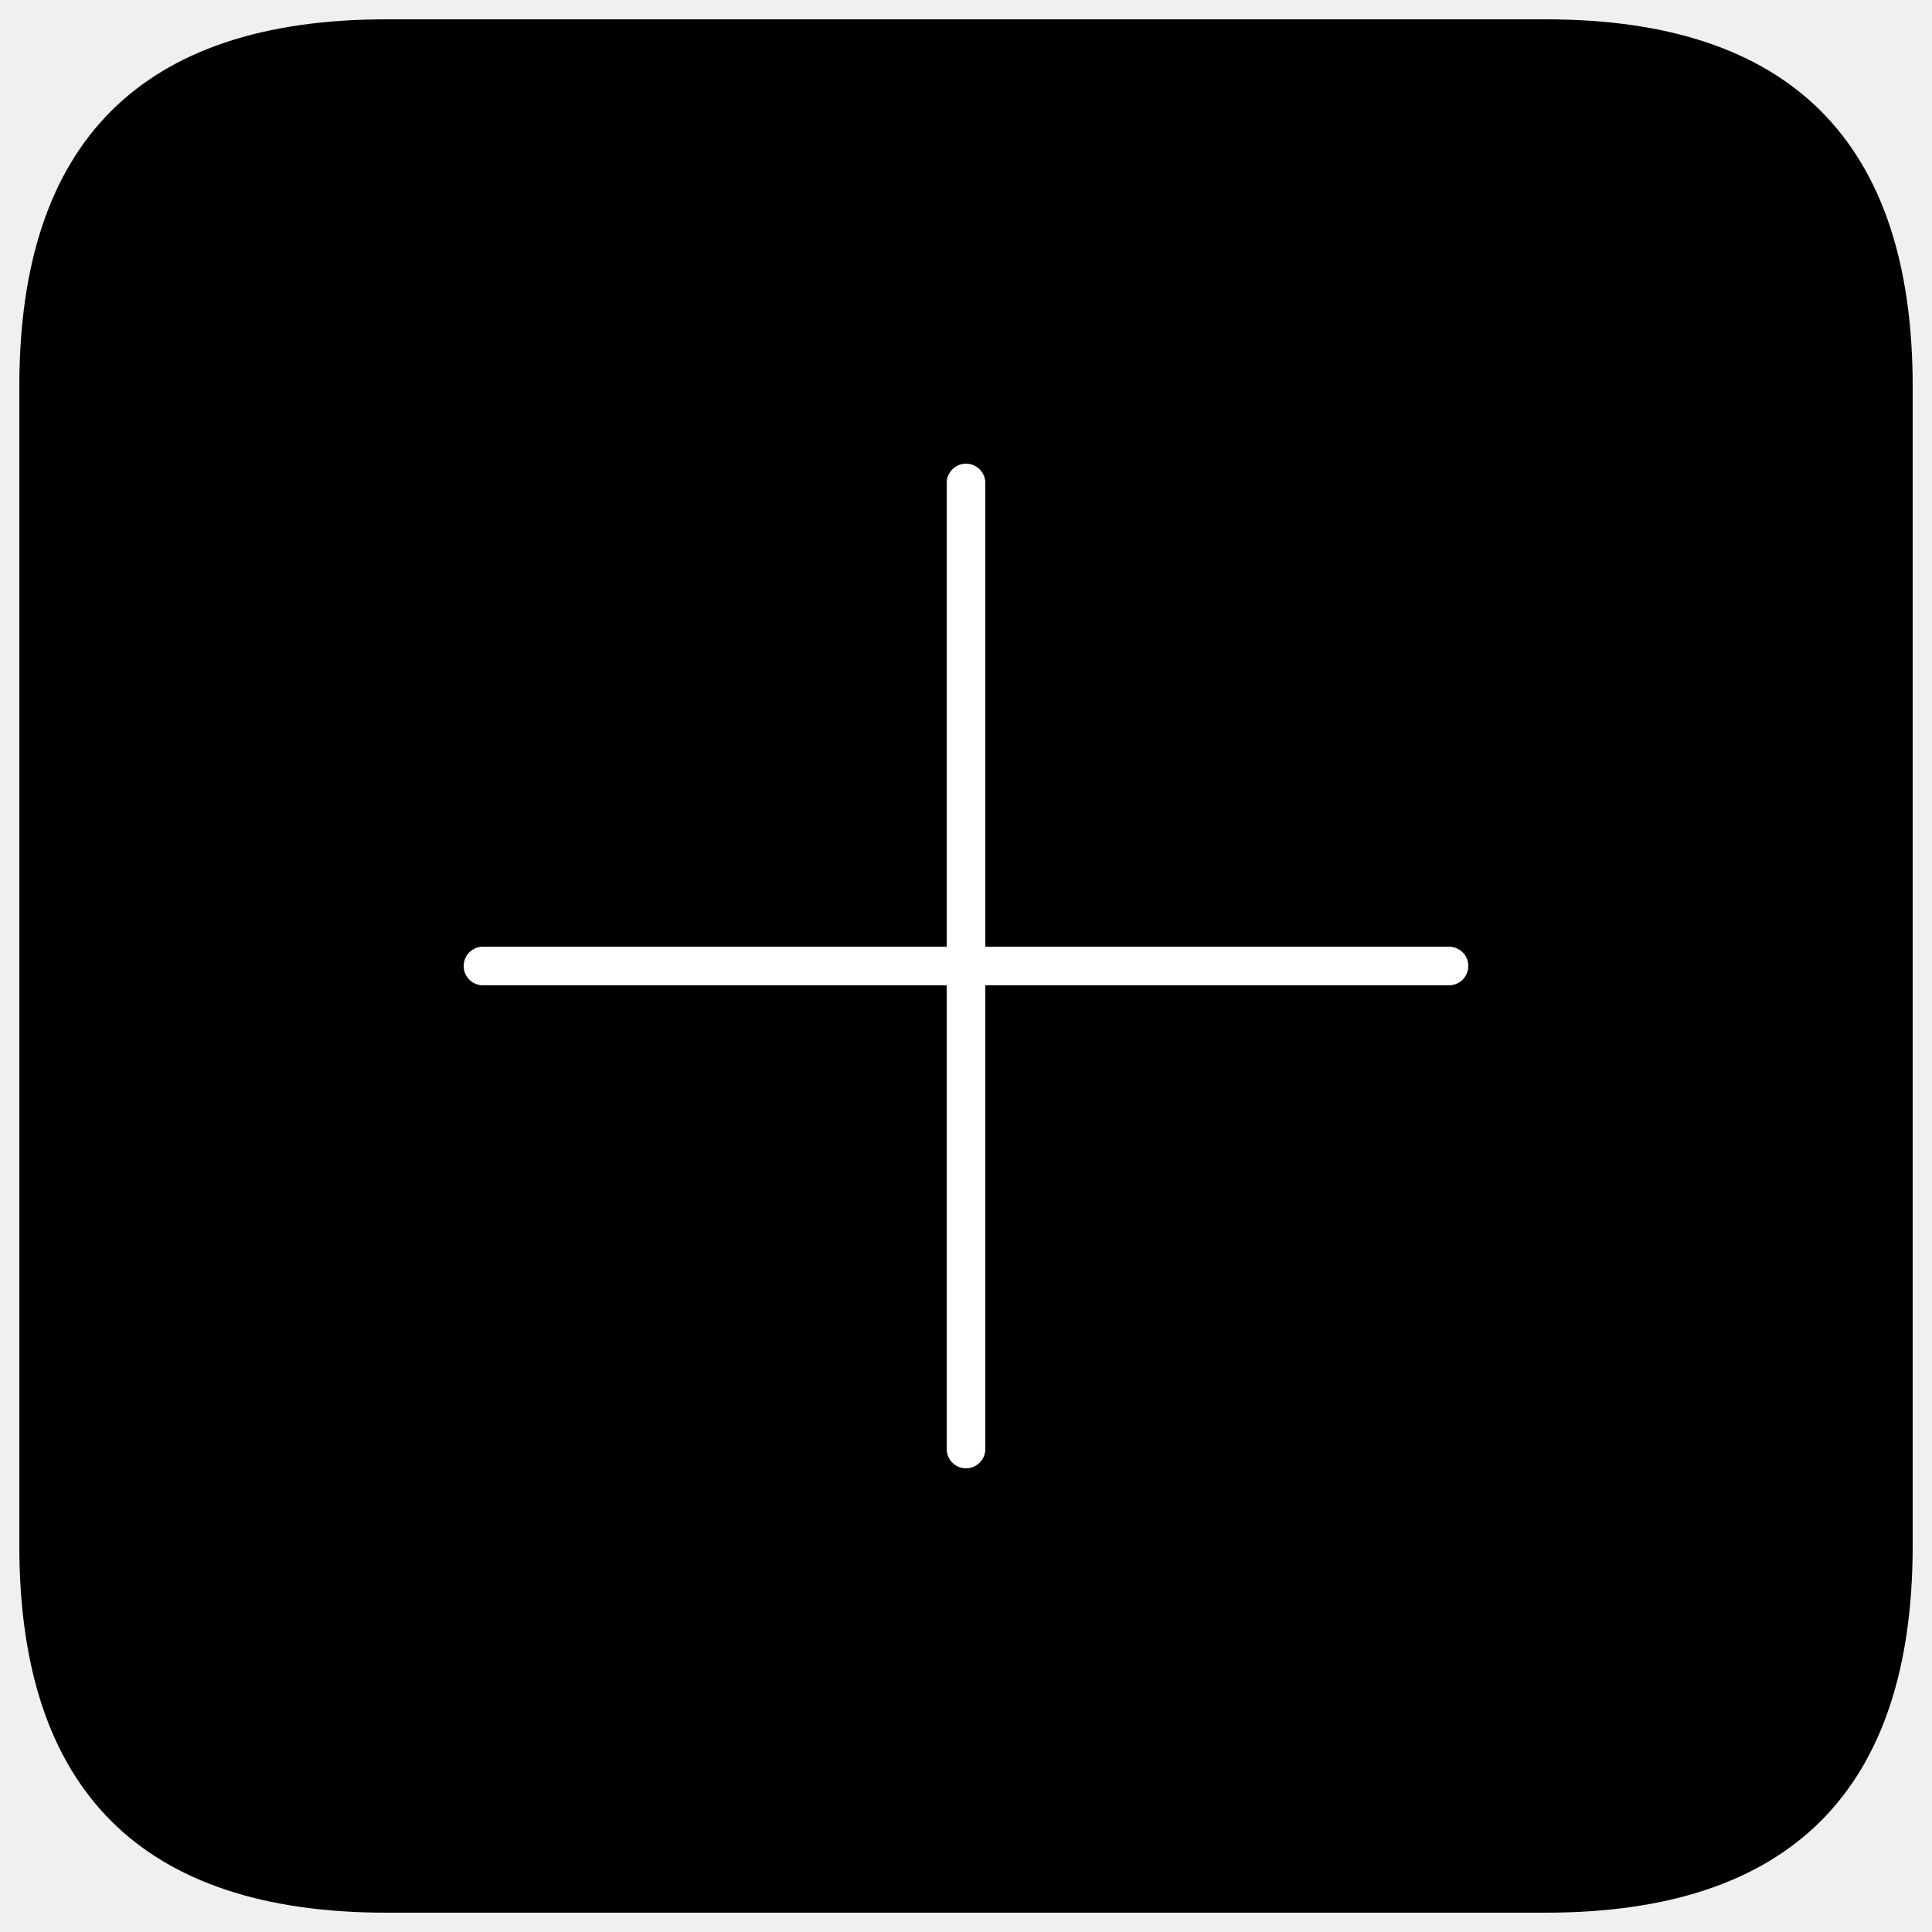
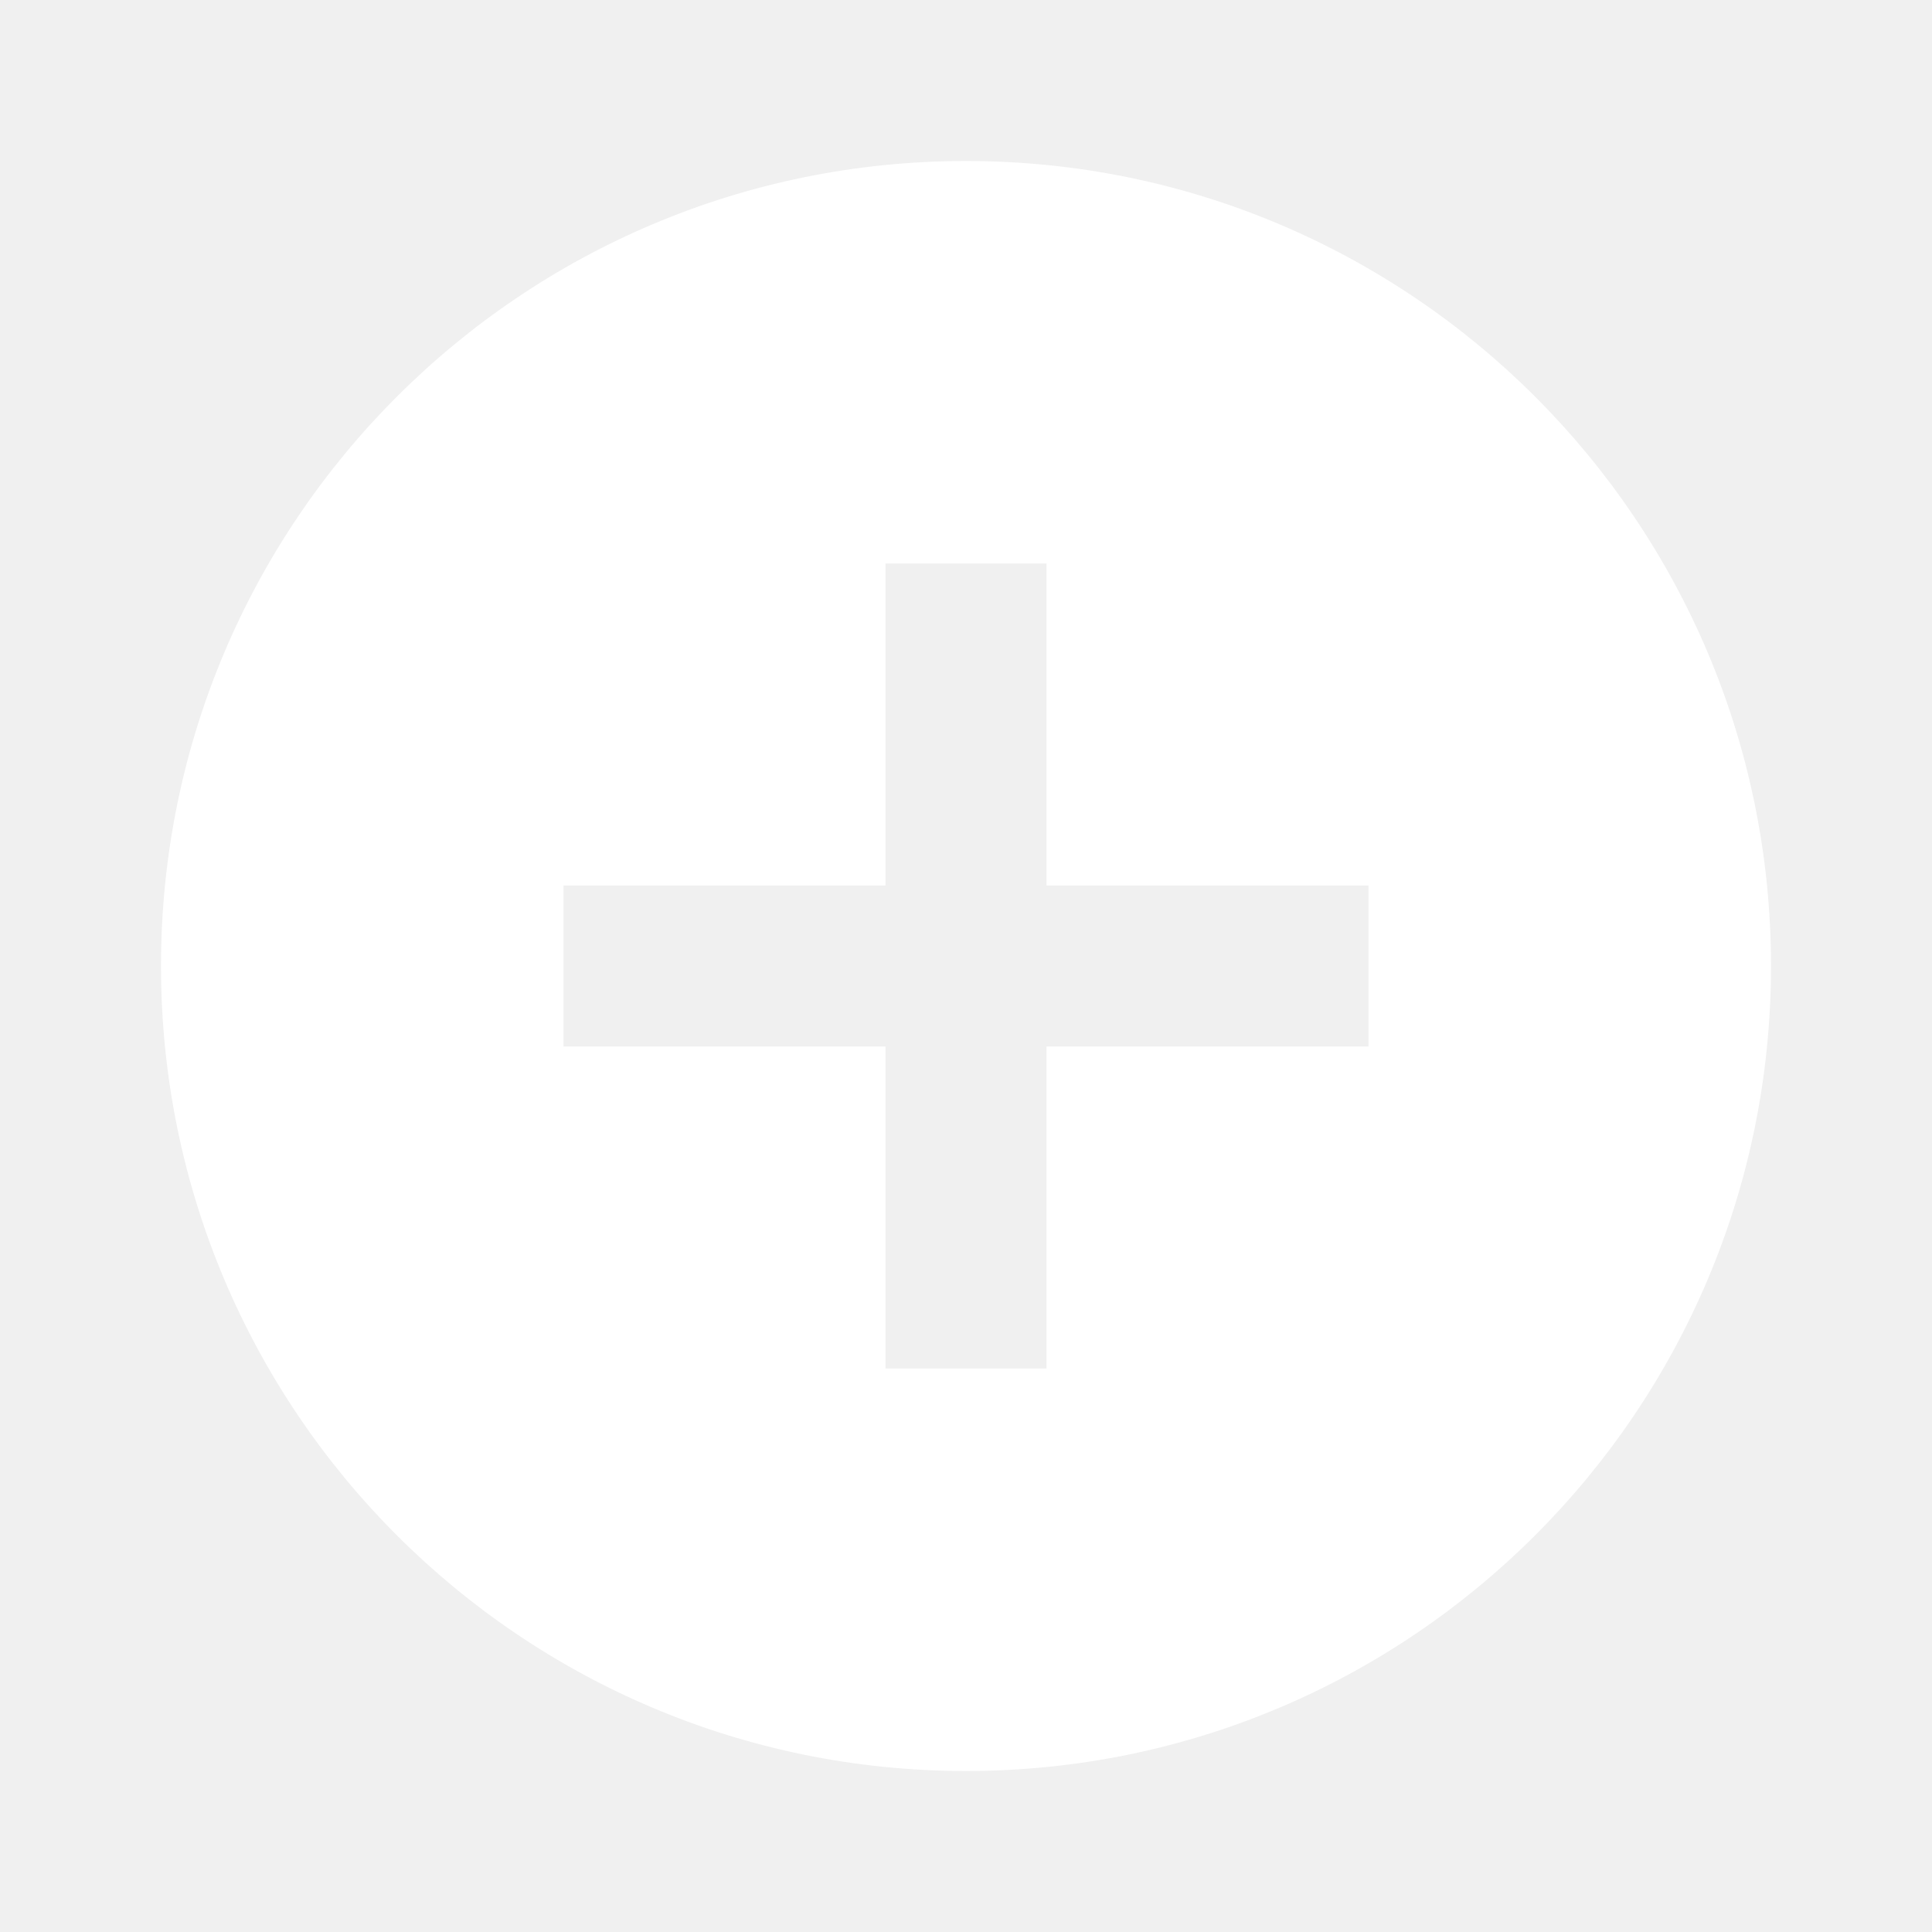
- <svg xmlns="http://www.w3.org/2000/svg" version="1.1" width="100px" height="100px" viewBox="0 0 100 100">
-   <path fill="#000" stroke="none" stroke-width="none" d="M20 1L80 1Q99 1 99 20L99 80Q99 99 80 99L20 99Q1 99 1 80L1 20Q1 1 20 1" />
-   <path fill="none" stroke="#fff" stroke-width="2" stroke-linecap="round" stroke-linejoin="round" d="M50 25L50 75M25 50L75 50" />
+ <svg xmlns="http://www.w3.org/2000/svg" viewBox="0 0 48 48" width="48px" height="48px">
+   <g id="surface18735056">
+     <path style=" stroke:none;fill-rule:nonzero;fill:rgb(100%,100%,100%);fill-opacity:1;" d="M 24 4 C 12.953 4 4 12.953 4 24 C 4 35.047 12.953 44 24 44 C 35.047 44 44 35.047 44 24 C 44 12.953 35.047 4 24 4 Z M 34 26 L 26 26 L 26 34 L 22 34 L 22 26 L 14 26 L 14 22 L 22 22 L 22 14 L 26 14 L 26 22 L 34 22 Z M 34 26 " />
+   </g>
</svg>
